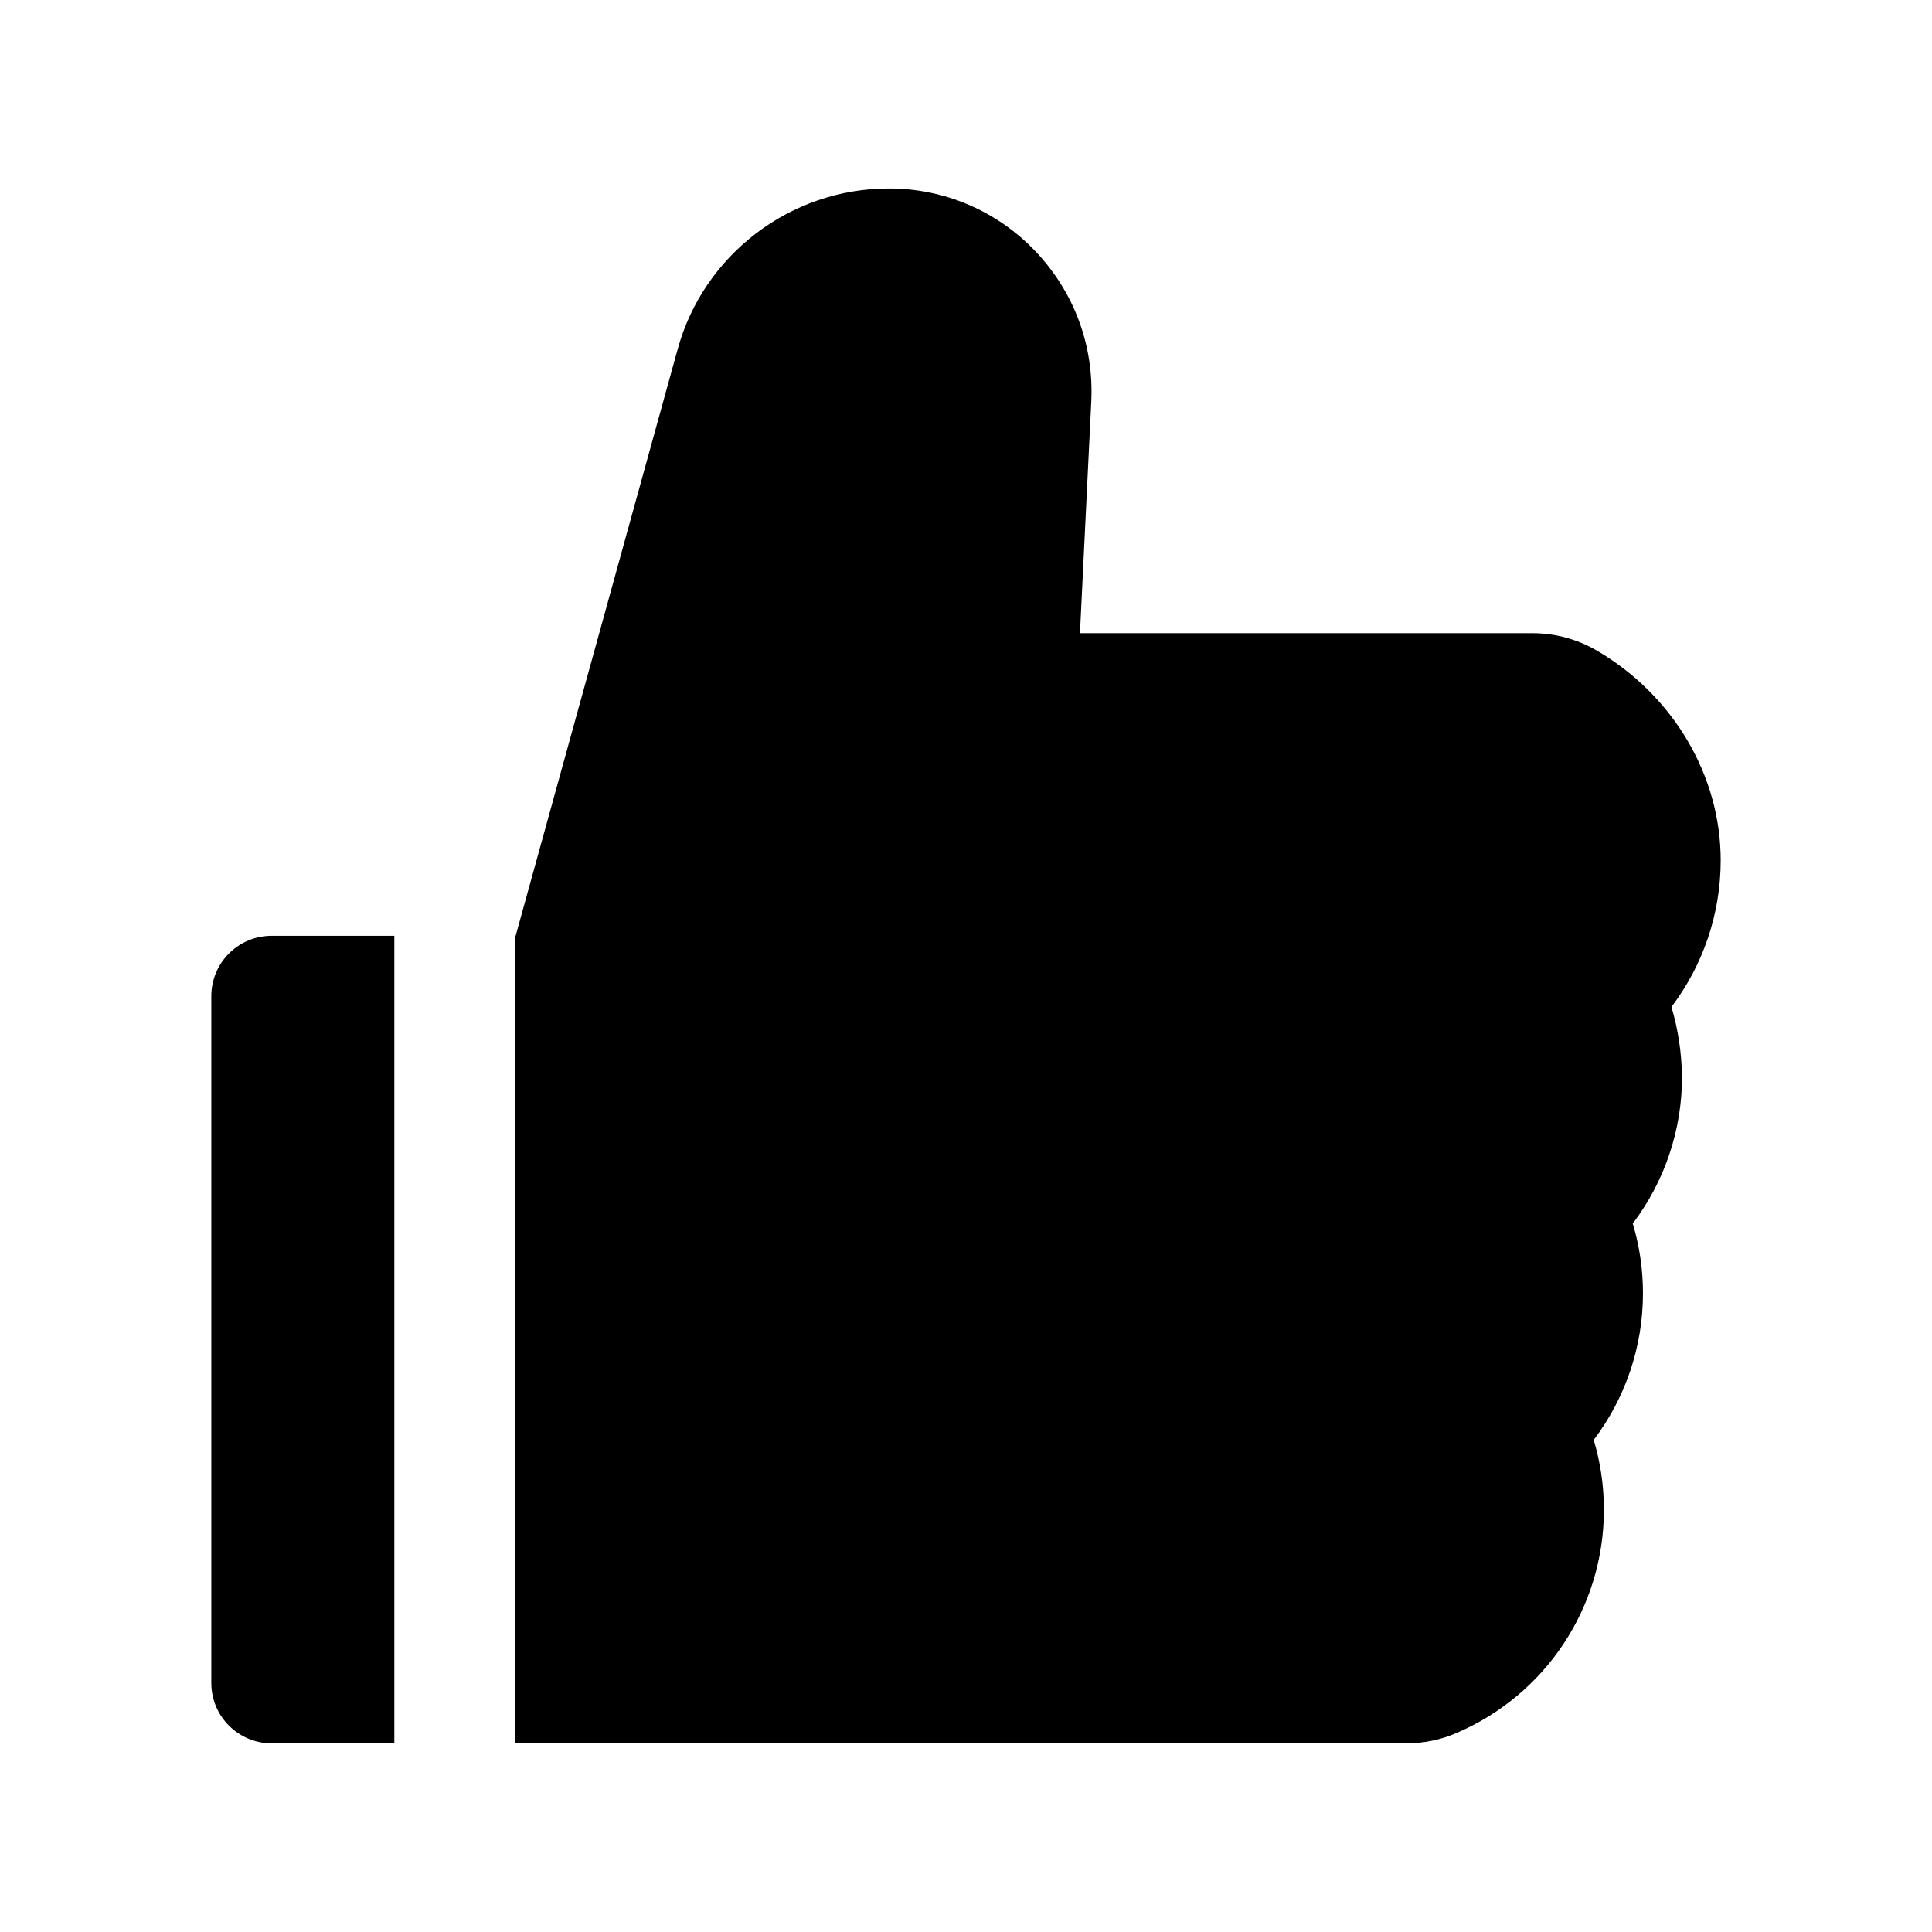
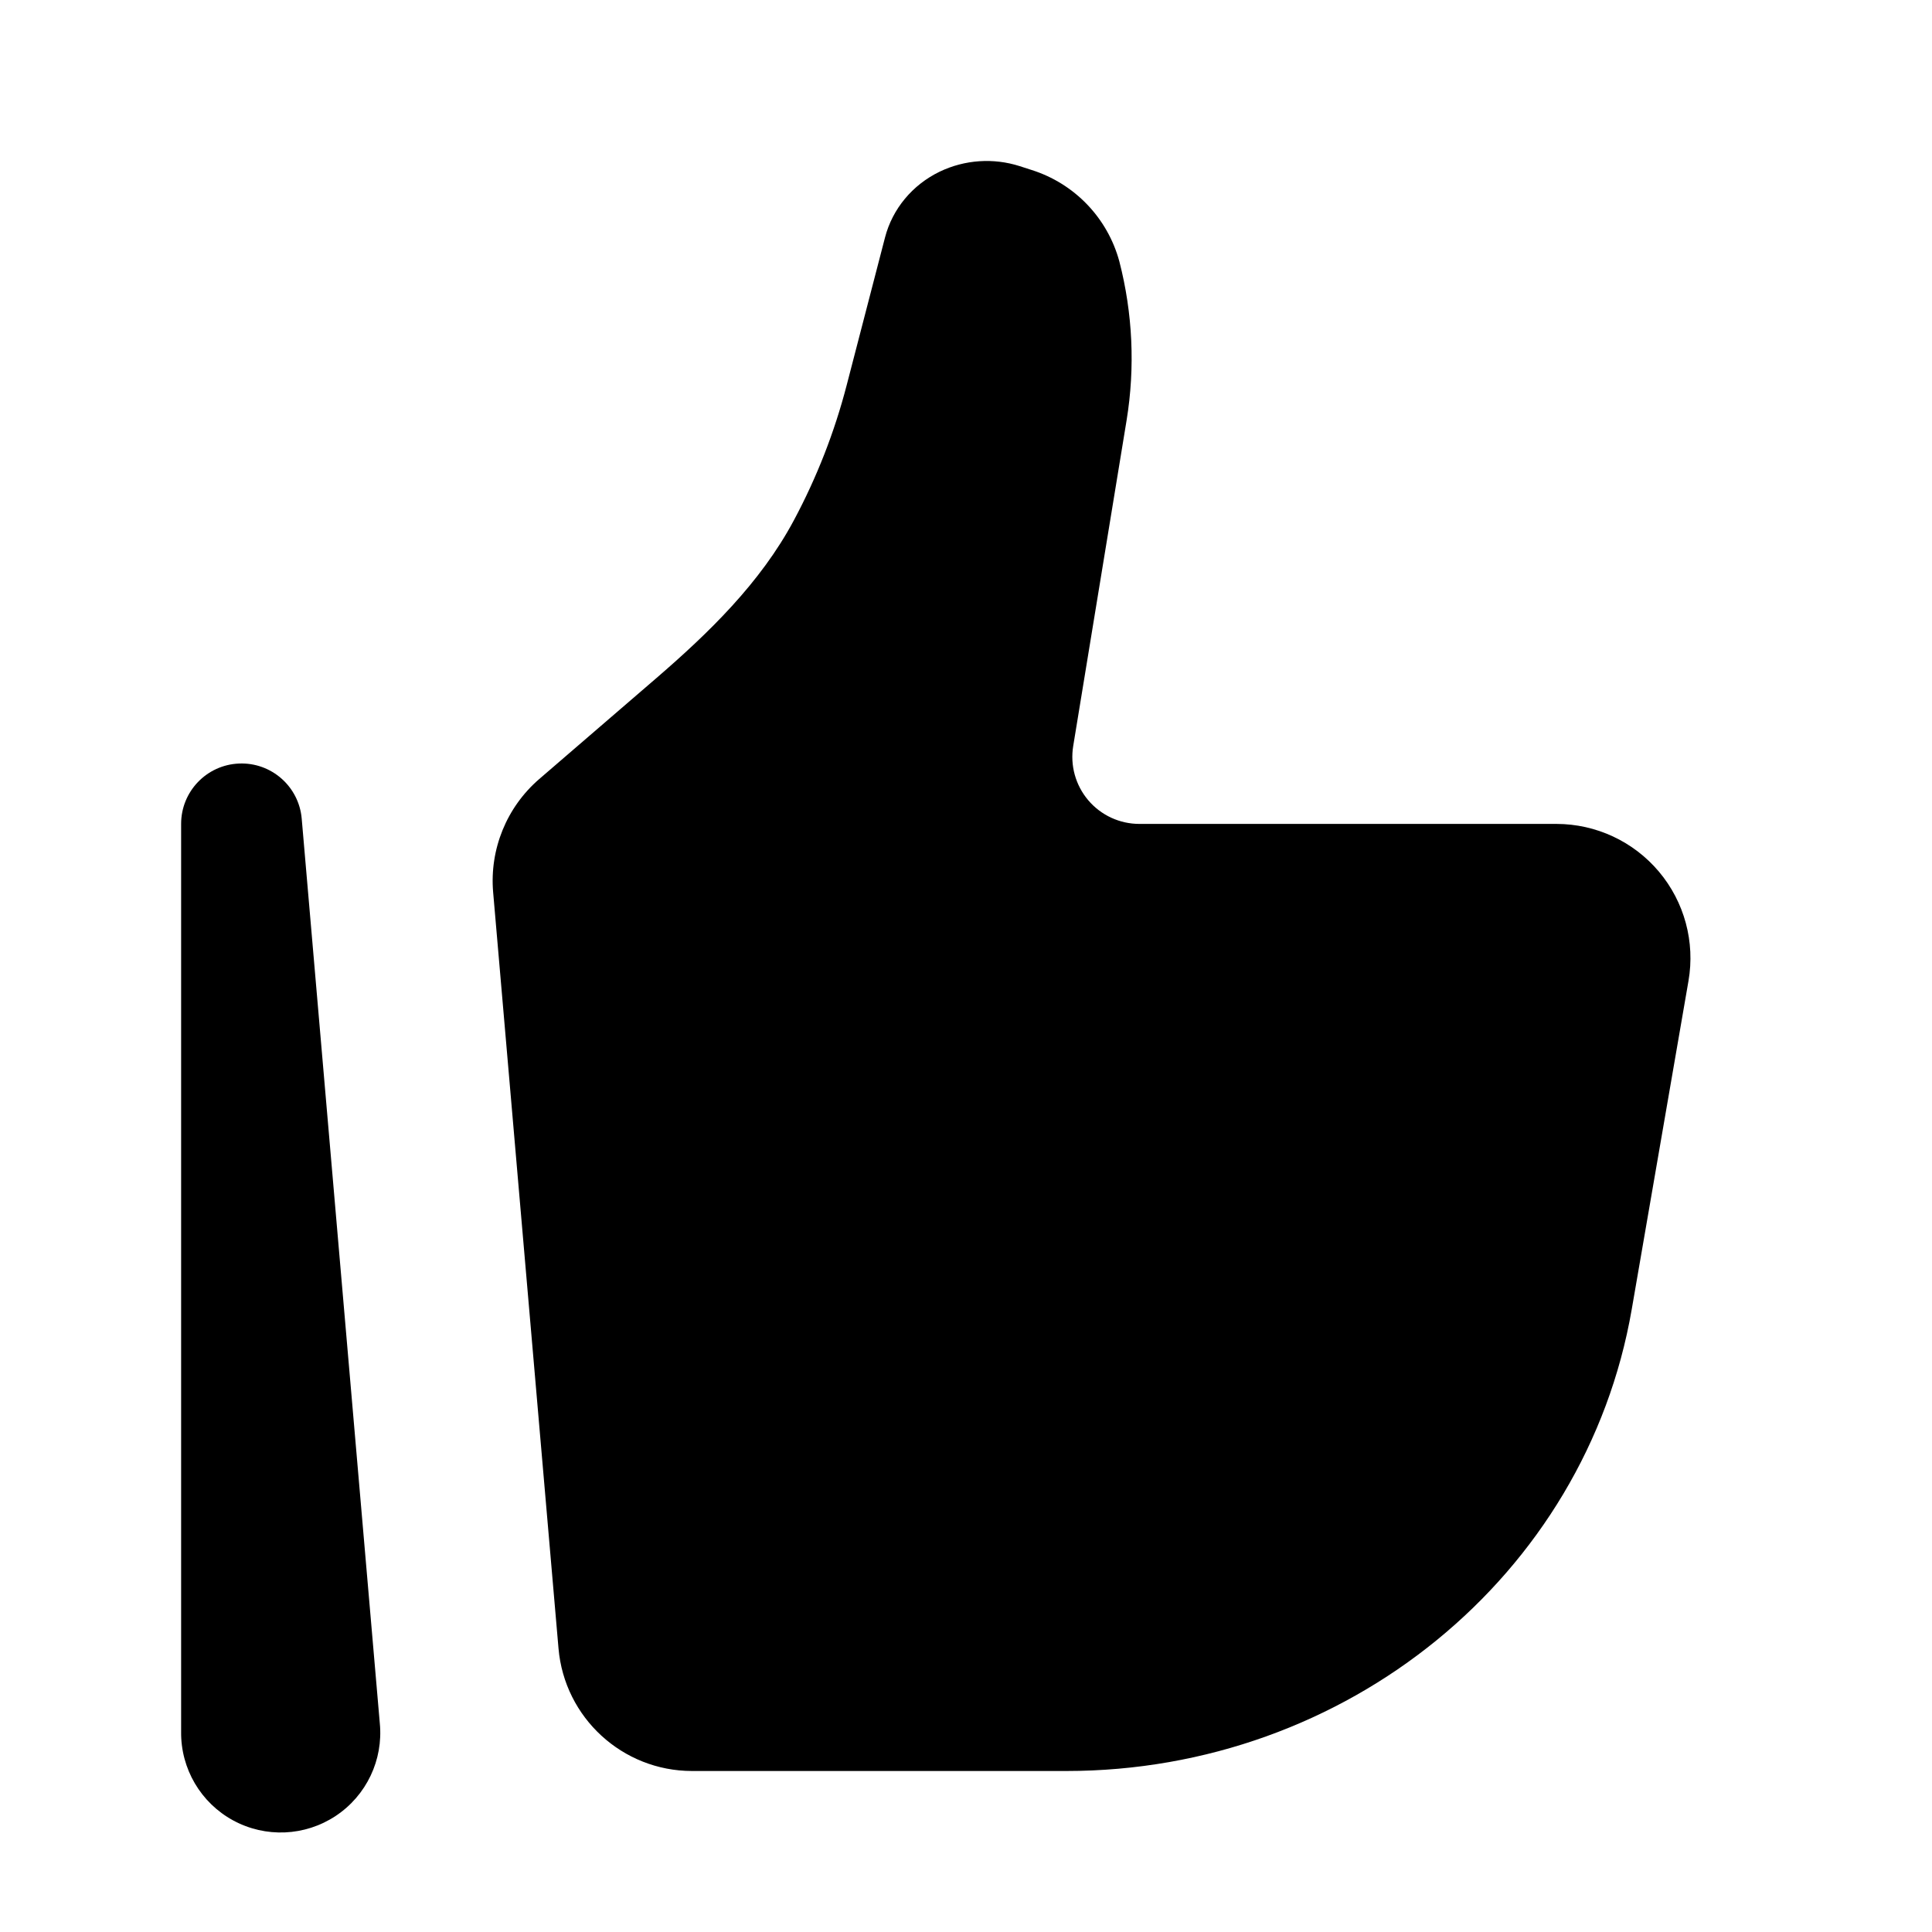
- <svg xmlns="http://www.w3.org/2000/svg" fill="currentColor" viewBox="0 0 1024 1024">
-   <path d="M885.9 533.7c16.8-22.2 26.1-49.4 26.1-77.7 0-44.9-25.1-87.4-65.5-111.1a67.67 67.67 0 0 0-34.3-9.3H572.4l6-122.9c1.4-29.7-9.1-57.9-29.5-79.4A106.62 106.62 0 0 0 471 99.9c-52 0-98 35-111.8 85.1l-85.9 311h-.3v428h472.3c9.2 0 18.2-1.8 26.5-5.4 47.6-20.3 78.3-66.8 78.3-118.4 0-12.6-1.8-25-5.4-37 16.8-22.2 26.1-49.4 26.1-77.7 0-12.6-1.8-25-5.4-37 16.8-22.2 26.1-49.4 26.1-77.7-.2-12.6-2-25.1-5.6-37.1zM112 528v364c0 17.7 14.3 32 32 32h65V496h-65c-17.7 0-32 14.3-32 32z" />
+ <svg xmlns="http://www.w3.org/2000/svg" width="1em" height="1em" viewBox="0 0 24 24">
+   <path fill="currentColor" d="m20.27 16.265l.705-4.08a1.666 1.666 0 0 0-1.64-1.95h-5.181a.833.833 0 0 1-.822-.969l.663-4.045a4.8 4.8 0 0 0-.09-1.973a1.64 1.64 0 0 0-1.092-1.137l-.145-.047a1.35 1.35 0 0 0-.994.068c-.34.164-.588.463-.68.818l-.476 1.834a7.6 7.6 0 0 1-.656 1.679c-.415.777-1.057 1.4-1.725 1.975l-1.439 1.24a1.67 1.67 0 0 0-.572 1.406l.812 9.393A1.666 1.666 0 0 0 8.597 22h4.648c3.482 0 6.453-2.426 7.025-5.735" />
+   <path fill="currentColor" fill-rule="evenodd" d="M2.968 9.485a.75.75 0 0 1 .78.685l.97 11.236a1.237 1.237 0 1 1-2.468.107V10.234a.75.75 0 0 1 .718-.749" clip-rule="evenodd" />
</svg>
